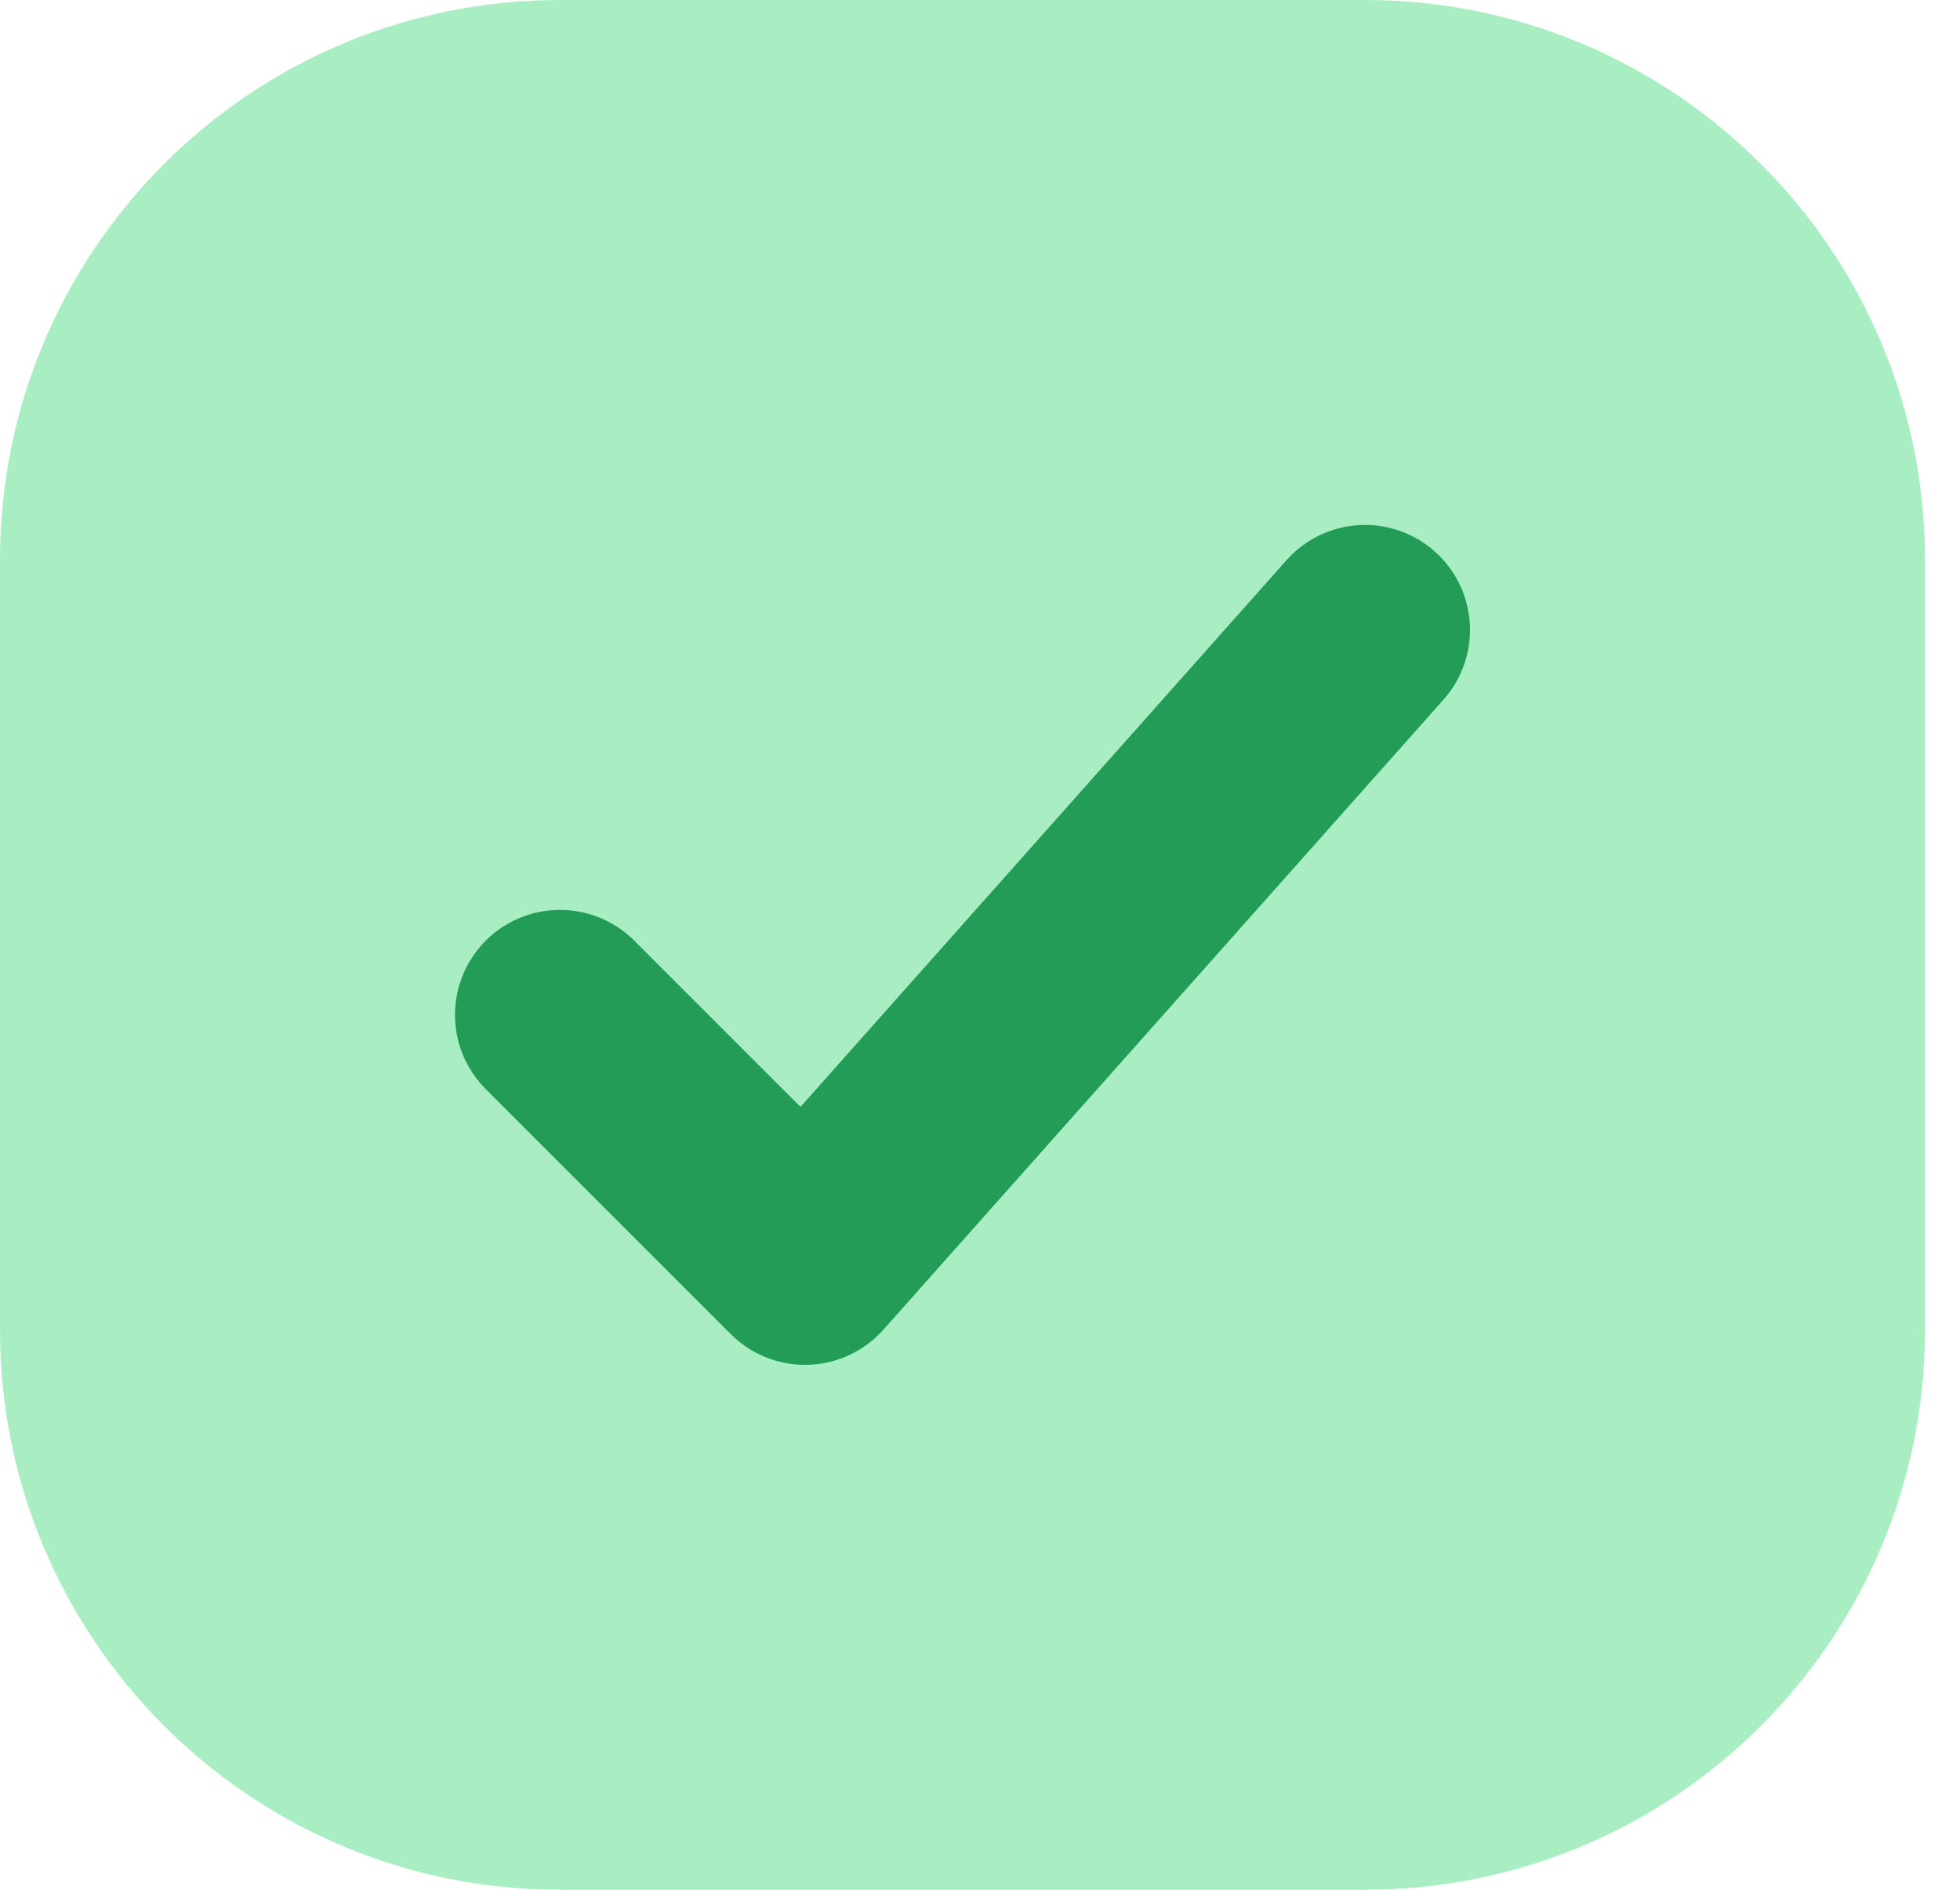
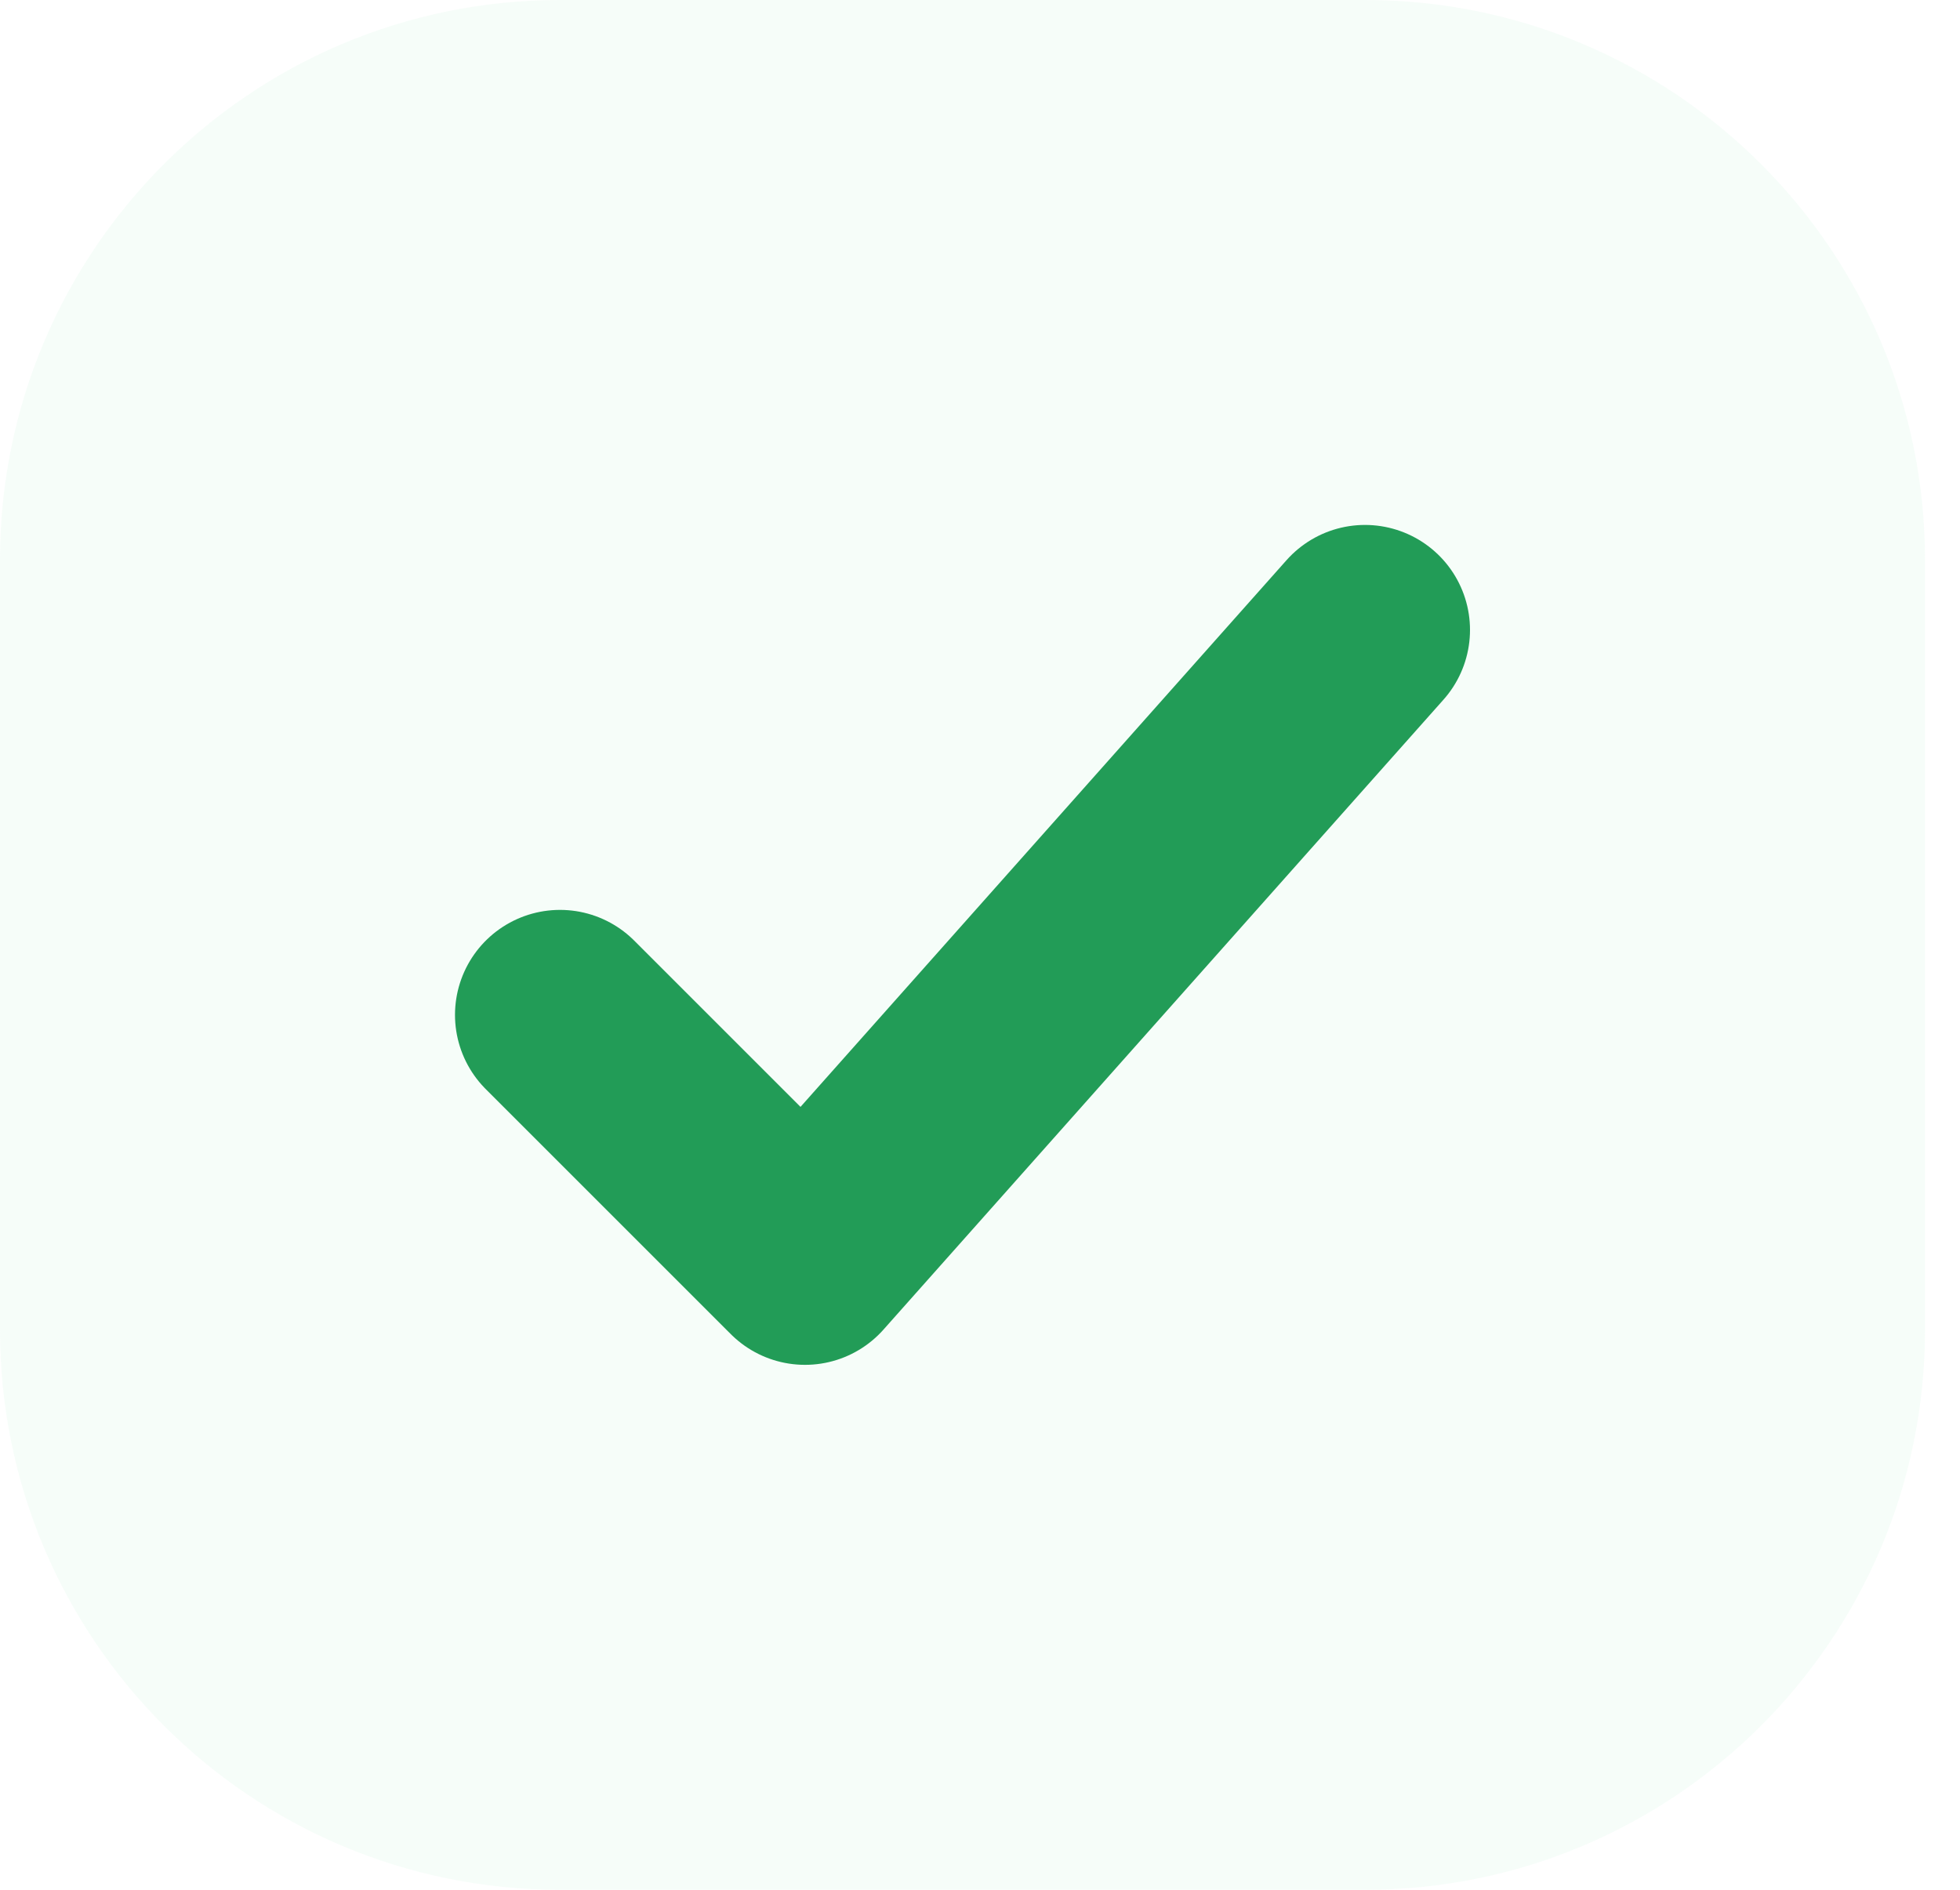
<svg xmlns="http://www.w3.org/2000/svg" width="28" height="27" viewBox="0 0 28 27" fill="none">
-   <rect width="27.5" height="27" rx="8" fill="#A9EEC2" />
+   <rect width="27.5" height="27" rx="8" fill="#A9EEC2" fill-opacity="0.1" />
  <path d="M8 14.5L11.5 18L19.5 9" stroke="#229C57" stroke-width="3" stroke-linecap="round" stroke-linejoin="round" />
</svg>
